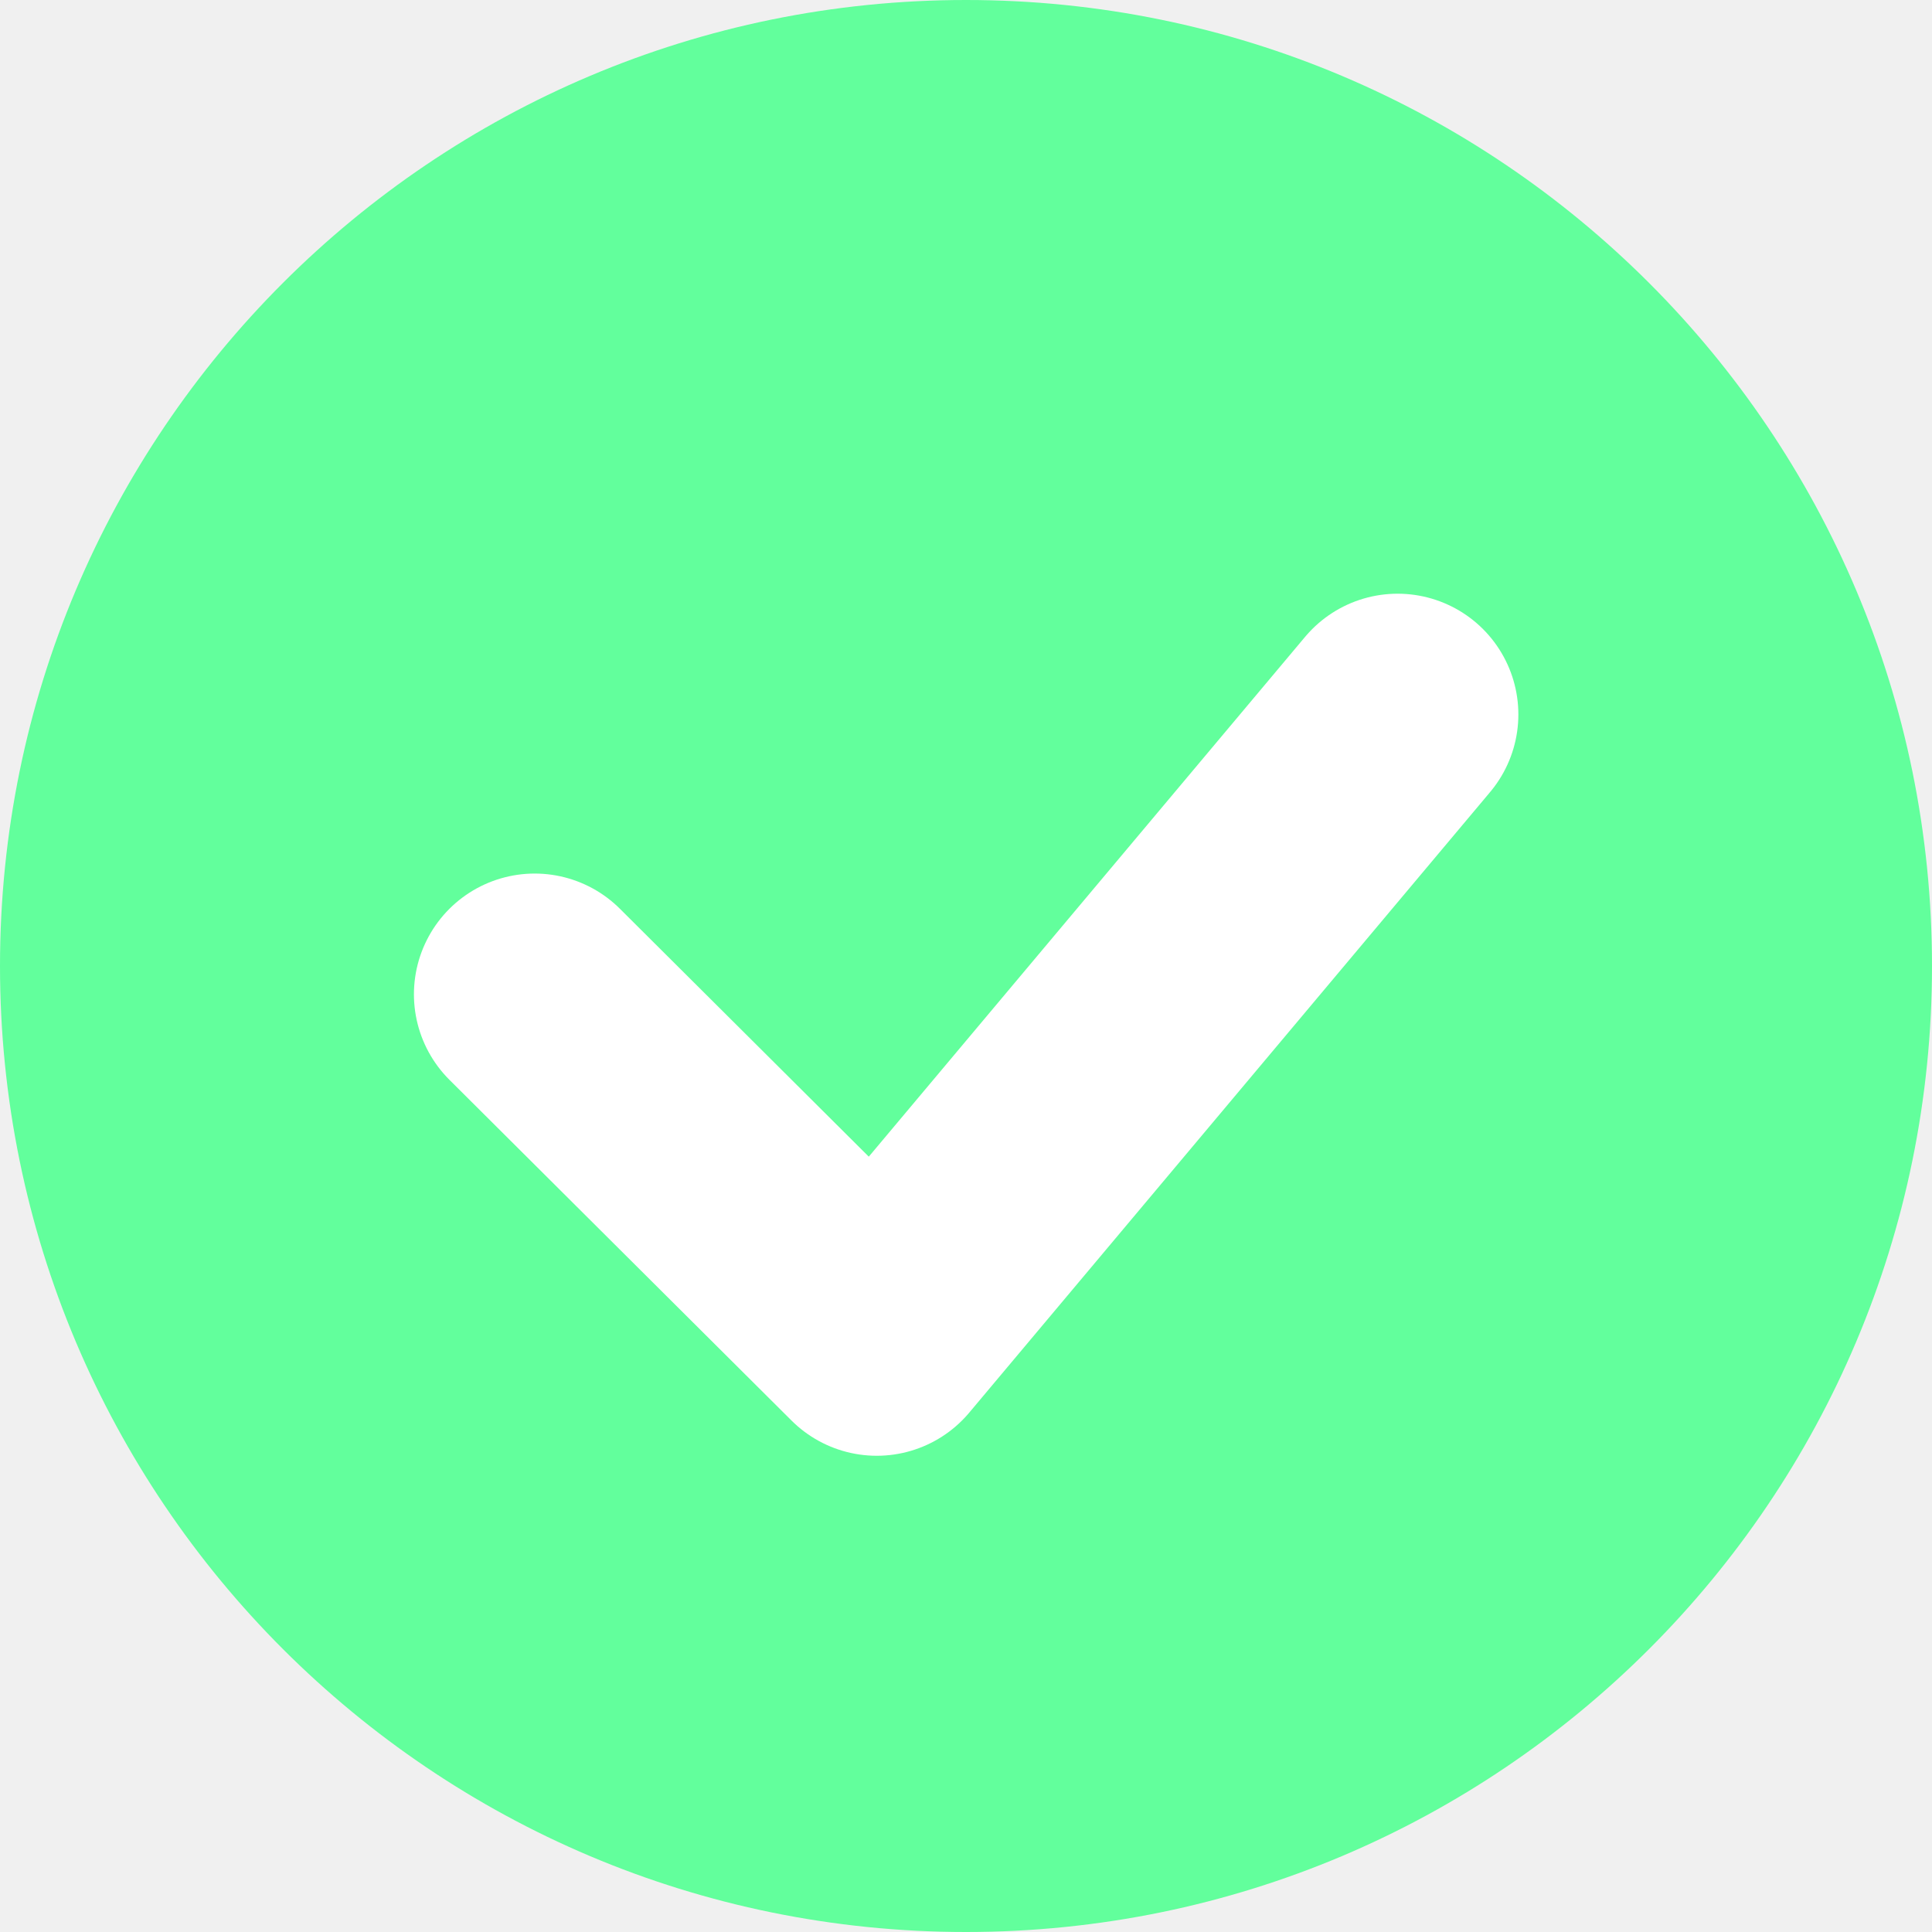
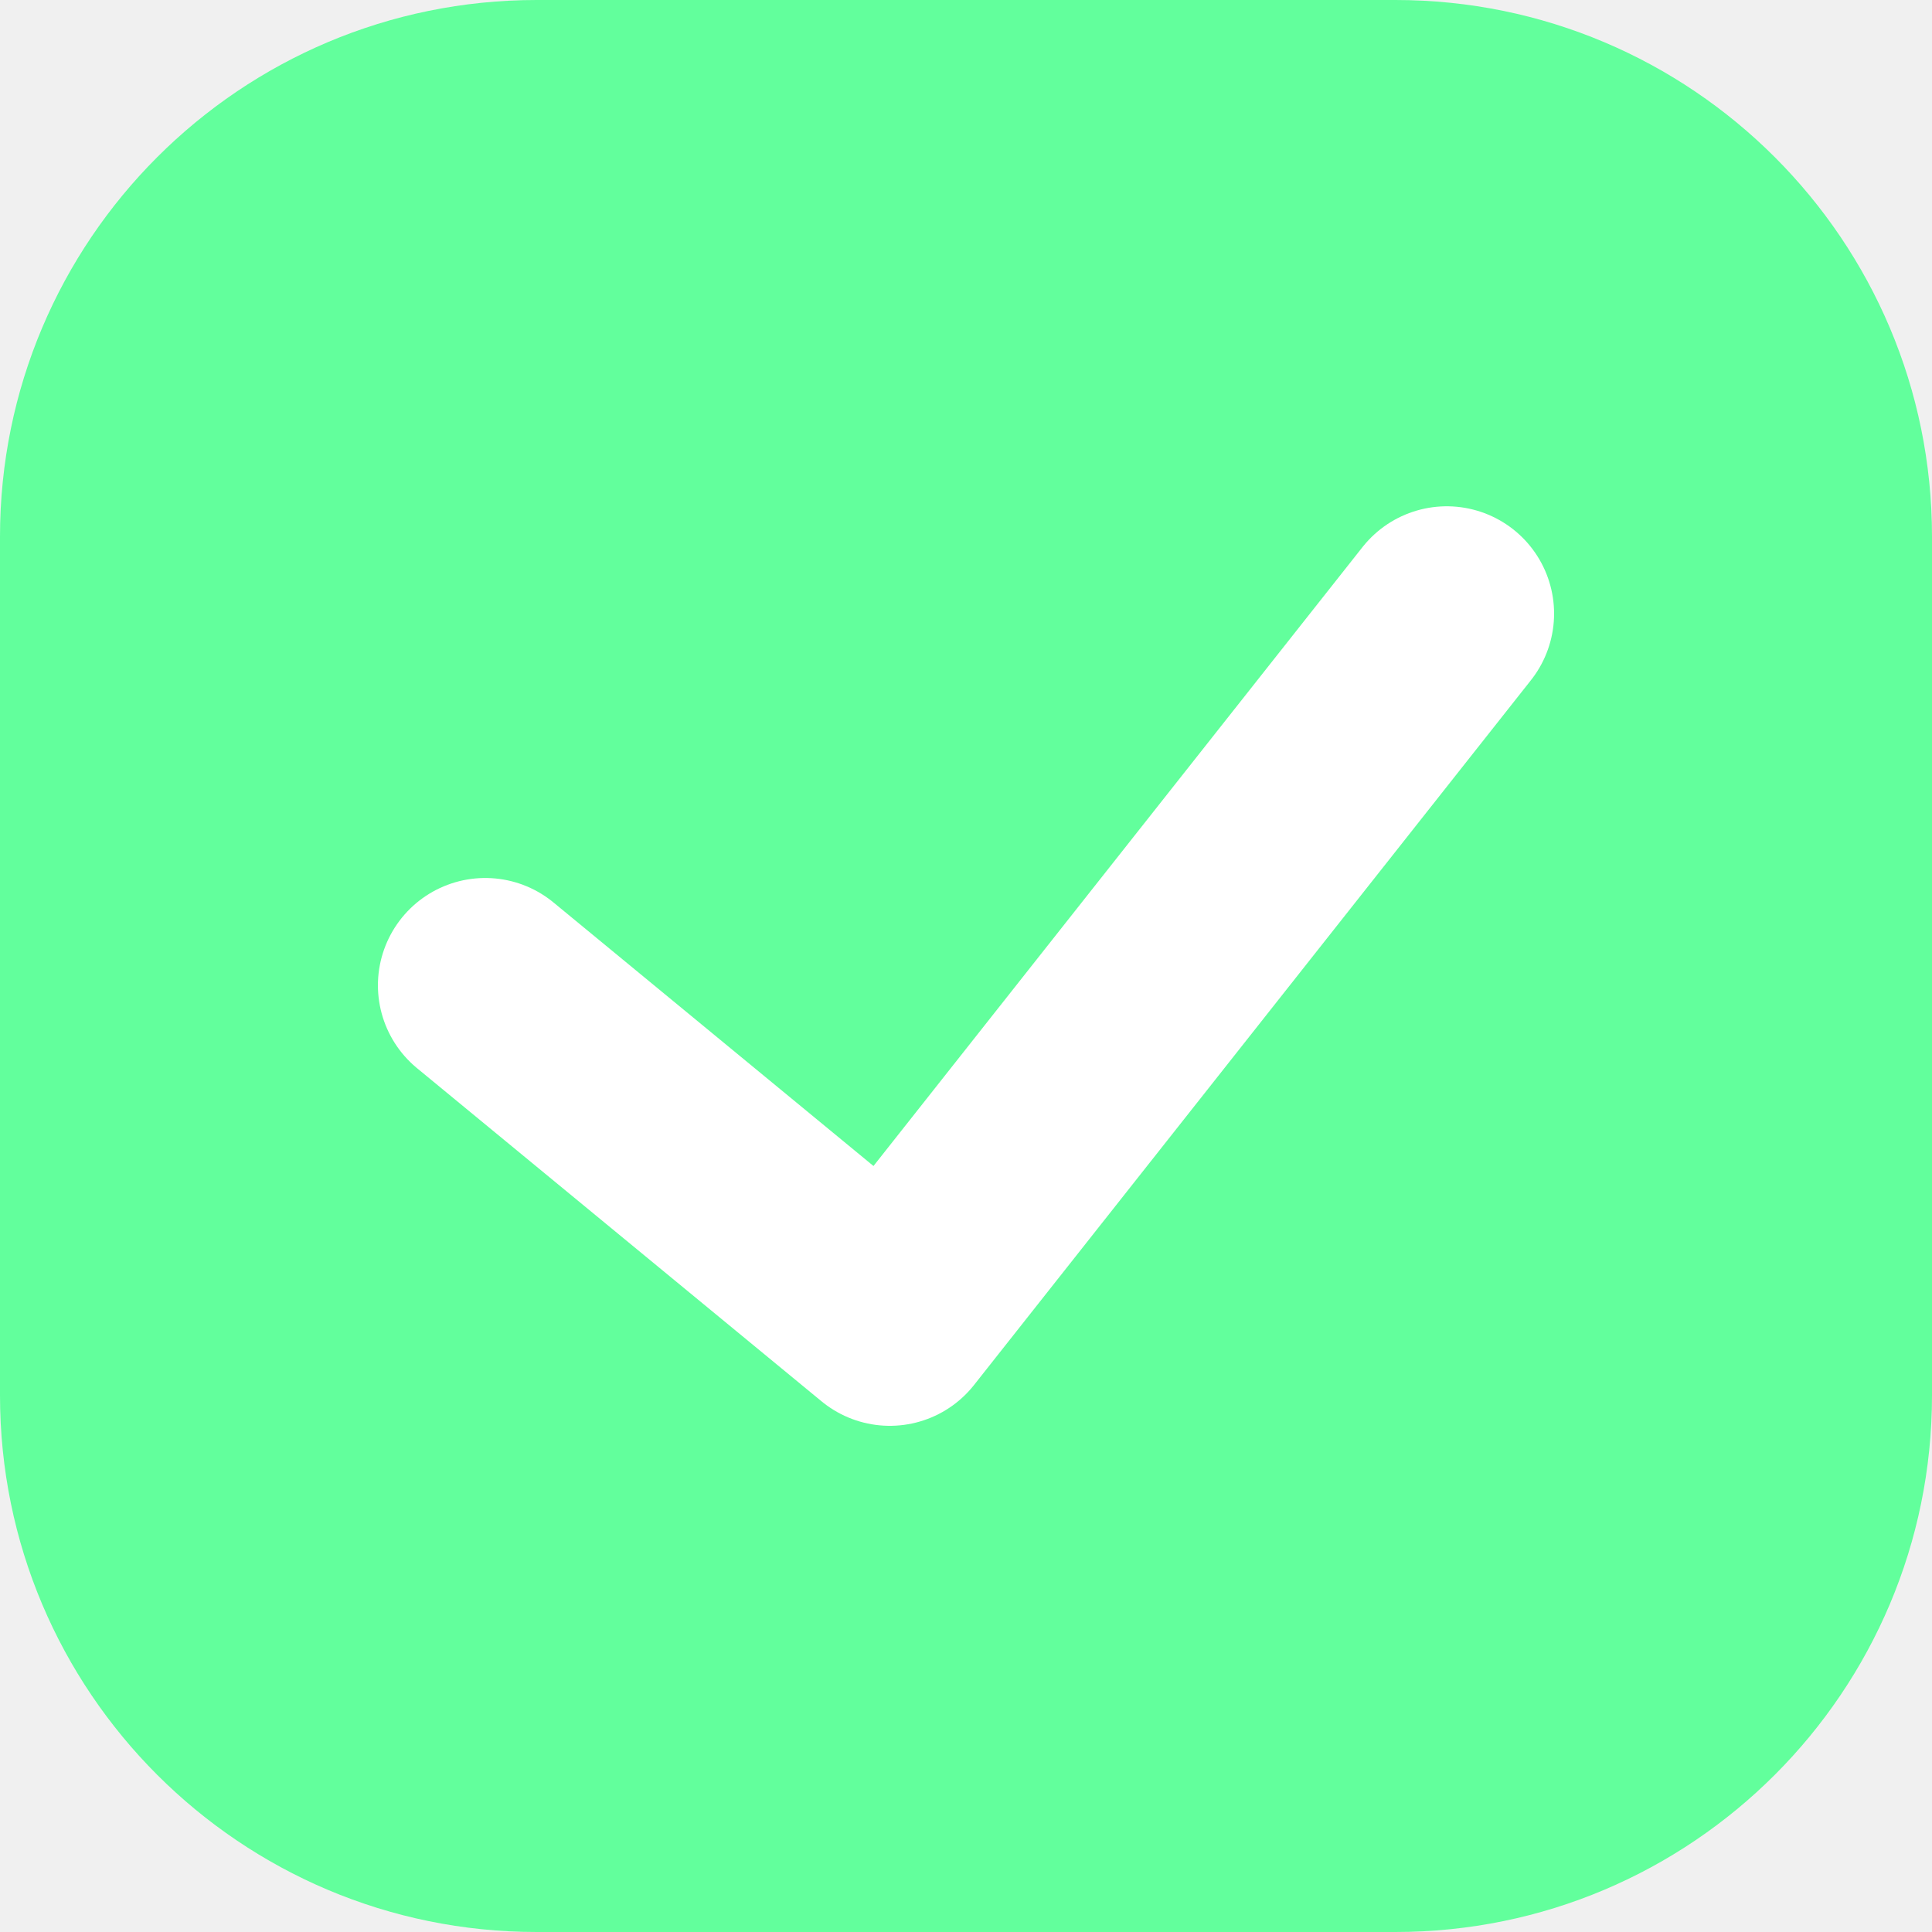
- <svg xmlns="http://www.w3.org/2000/svg" width="20" height="20" viewBox="0 0 20 20" fill="none">
-   <path d="M0 10C0 4.477 4.477 0 10 0C15.523 0 20 4.477 20 10C20 15.523 15.523 20 10 20C4.477 20 0 15.523 0 10Z" fill="#62FF9C" />
-   <path d="M5.535 10.293L9.076 13.82L14.468 7.396" stroke="white" stroke-width="2.5" stroke-linecap="round" stroke-linejoin="round" />
+ <svg xmlns="http://www.w3.org/2000/svg" width="18" height="18" viewBox="0 0 18 18" fill="none">
+   <rect width="18" height="18" rx="5" fill="#62FF9C" />
+   <path d="M4.521 9.18L8.29 12.284L13.479 5.717" stroke="white" stroke-width="2" stroke-linecap="round" stroke-linejoin="round" />
</svg>
